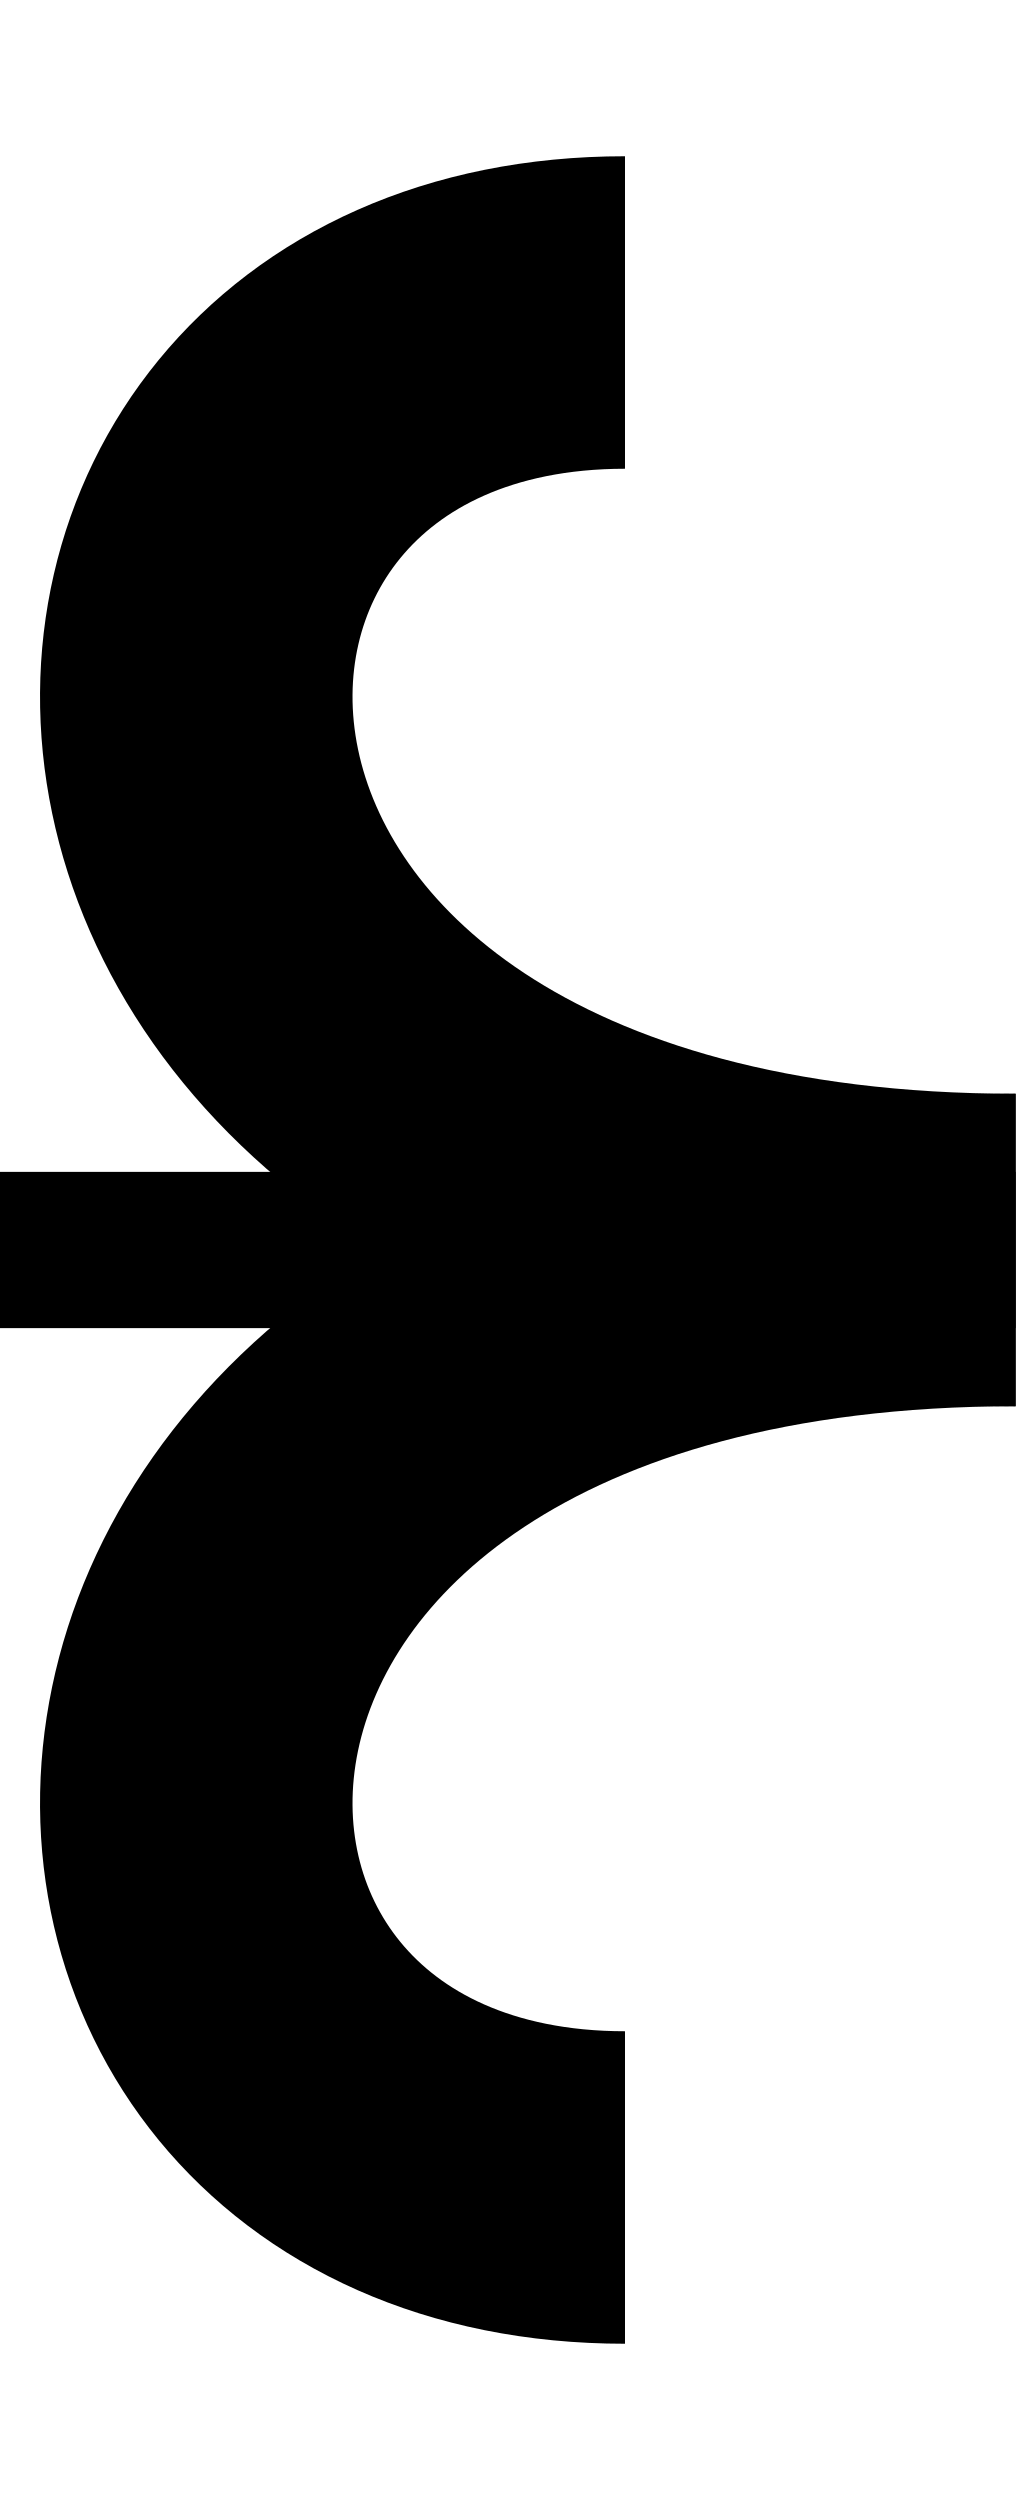
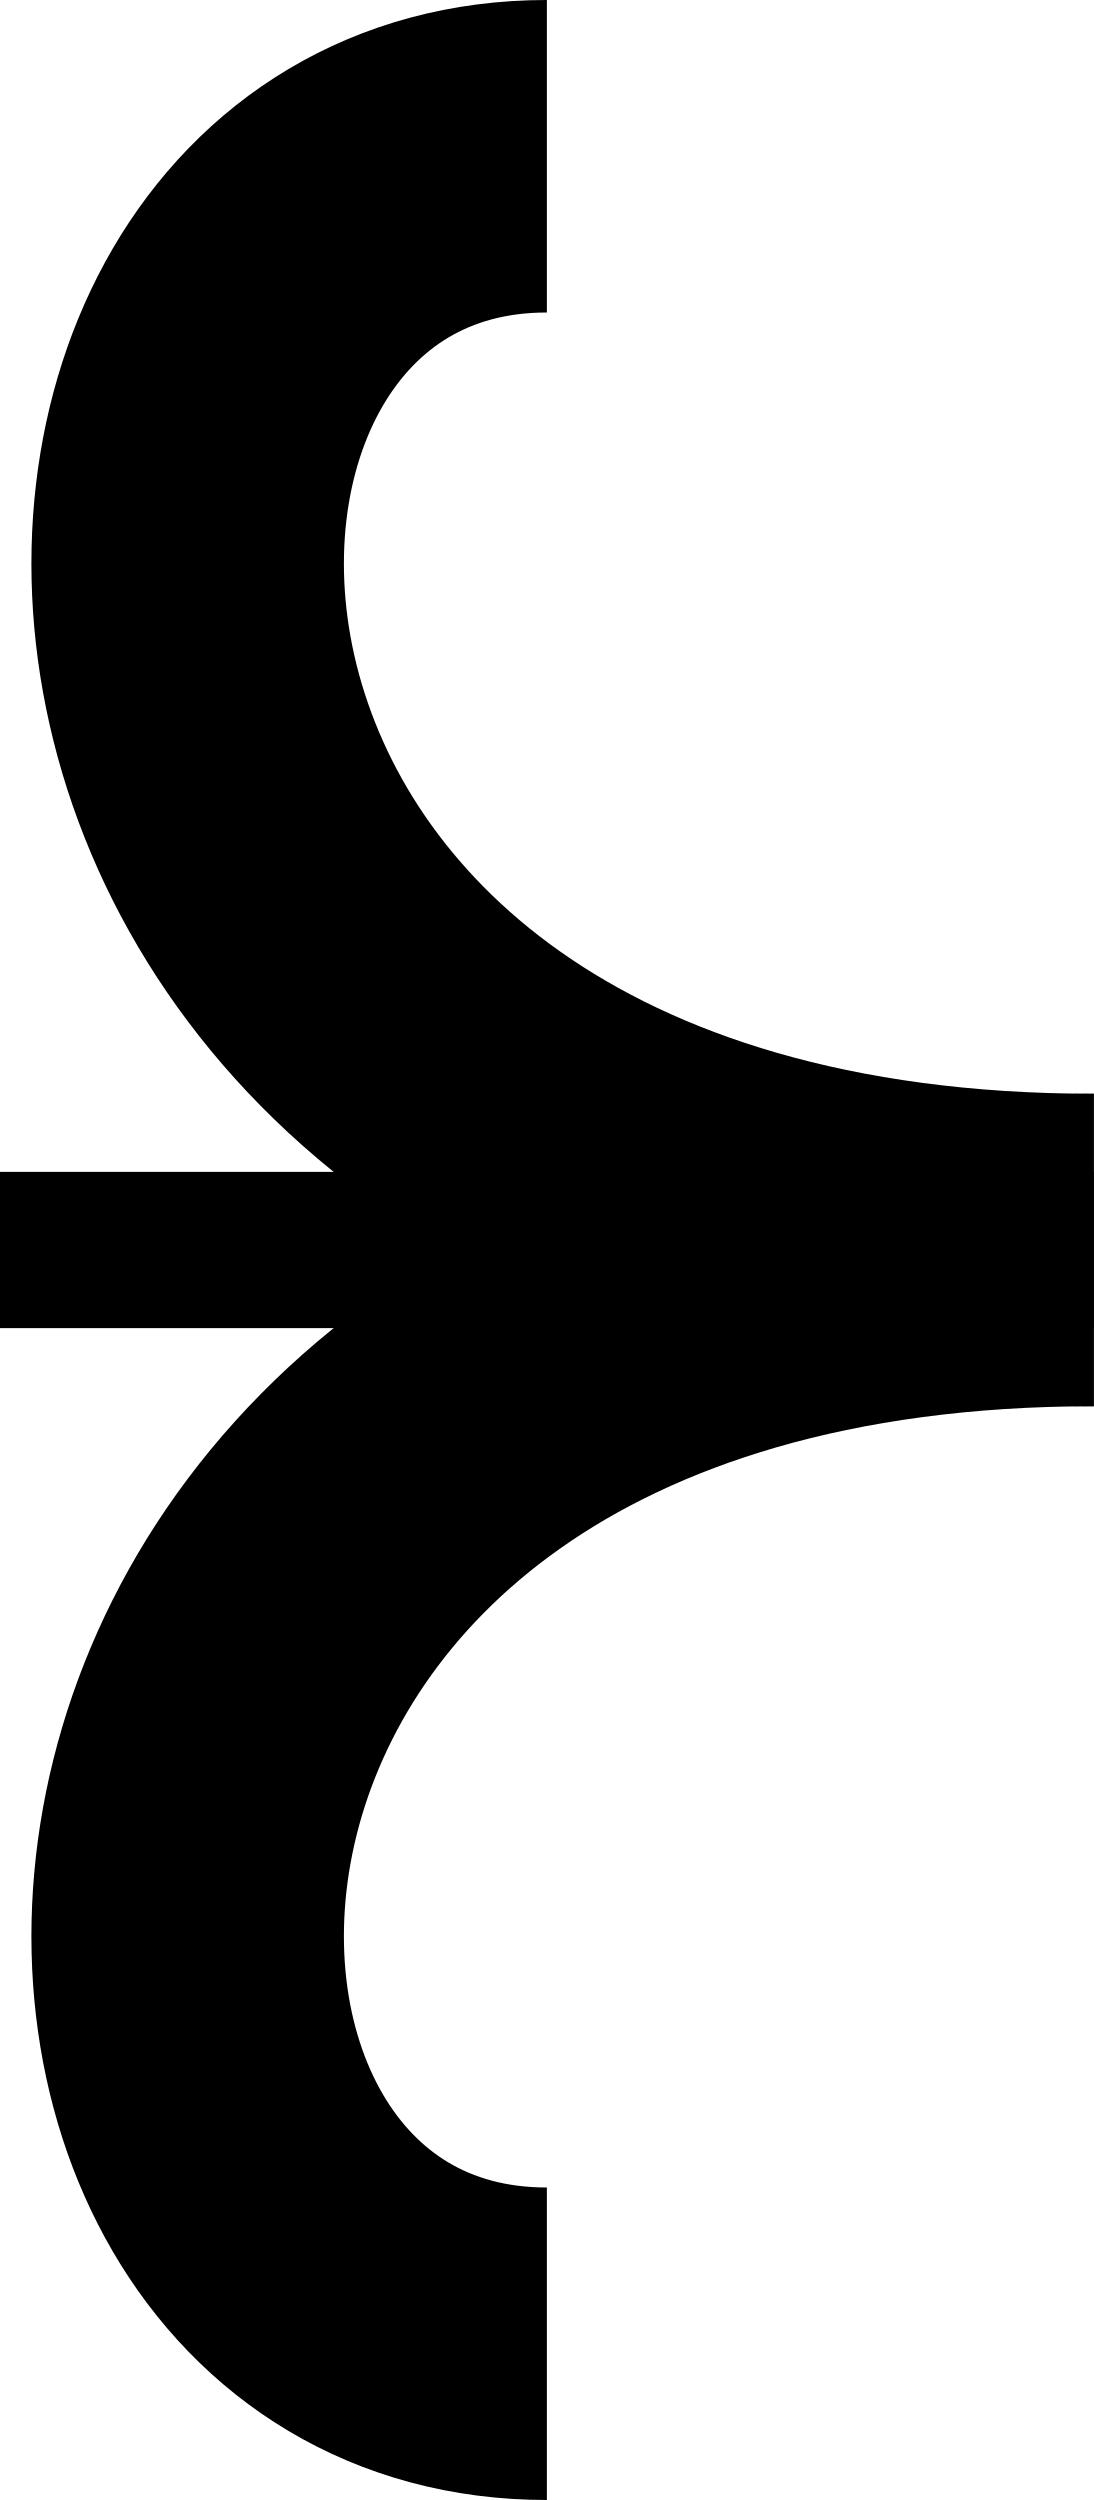
- <svg xmlns="http://www.w3.org/2000/svg" width="13" height="32">
+ <svg xmlns="http://www.w3.org/2000/svg" width="14" height="32">
  <g stroke="black" fill="none">
    <g stroke-width="4">
-       <path d="M13,16 c-13,0 -13,-12 -5,-12" />
-       <path d="M13,16 c-13,0 -13,12 -5,12" />
+       <path d="M14,16 c-14,0 -14,-14 -7,-14" />
+       <path d="M14,16 c-14,0 -14,14 -7,14" />
    </g>
    <g stroke-width="2">
-       <line x1="13" y1="16" x2="0" y2="16" />
+       <line x1="14" y1="16" x2="0" y2="16" />
    </g>
  </g>
</svg>
